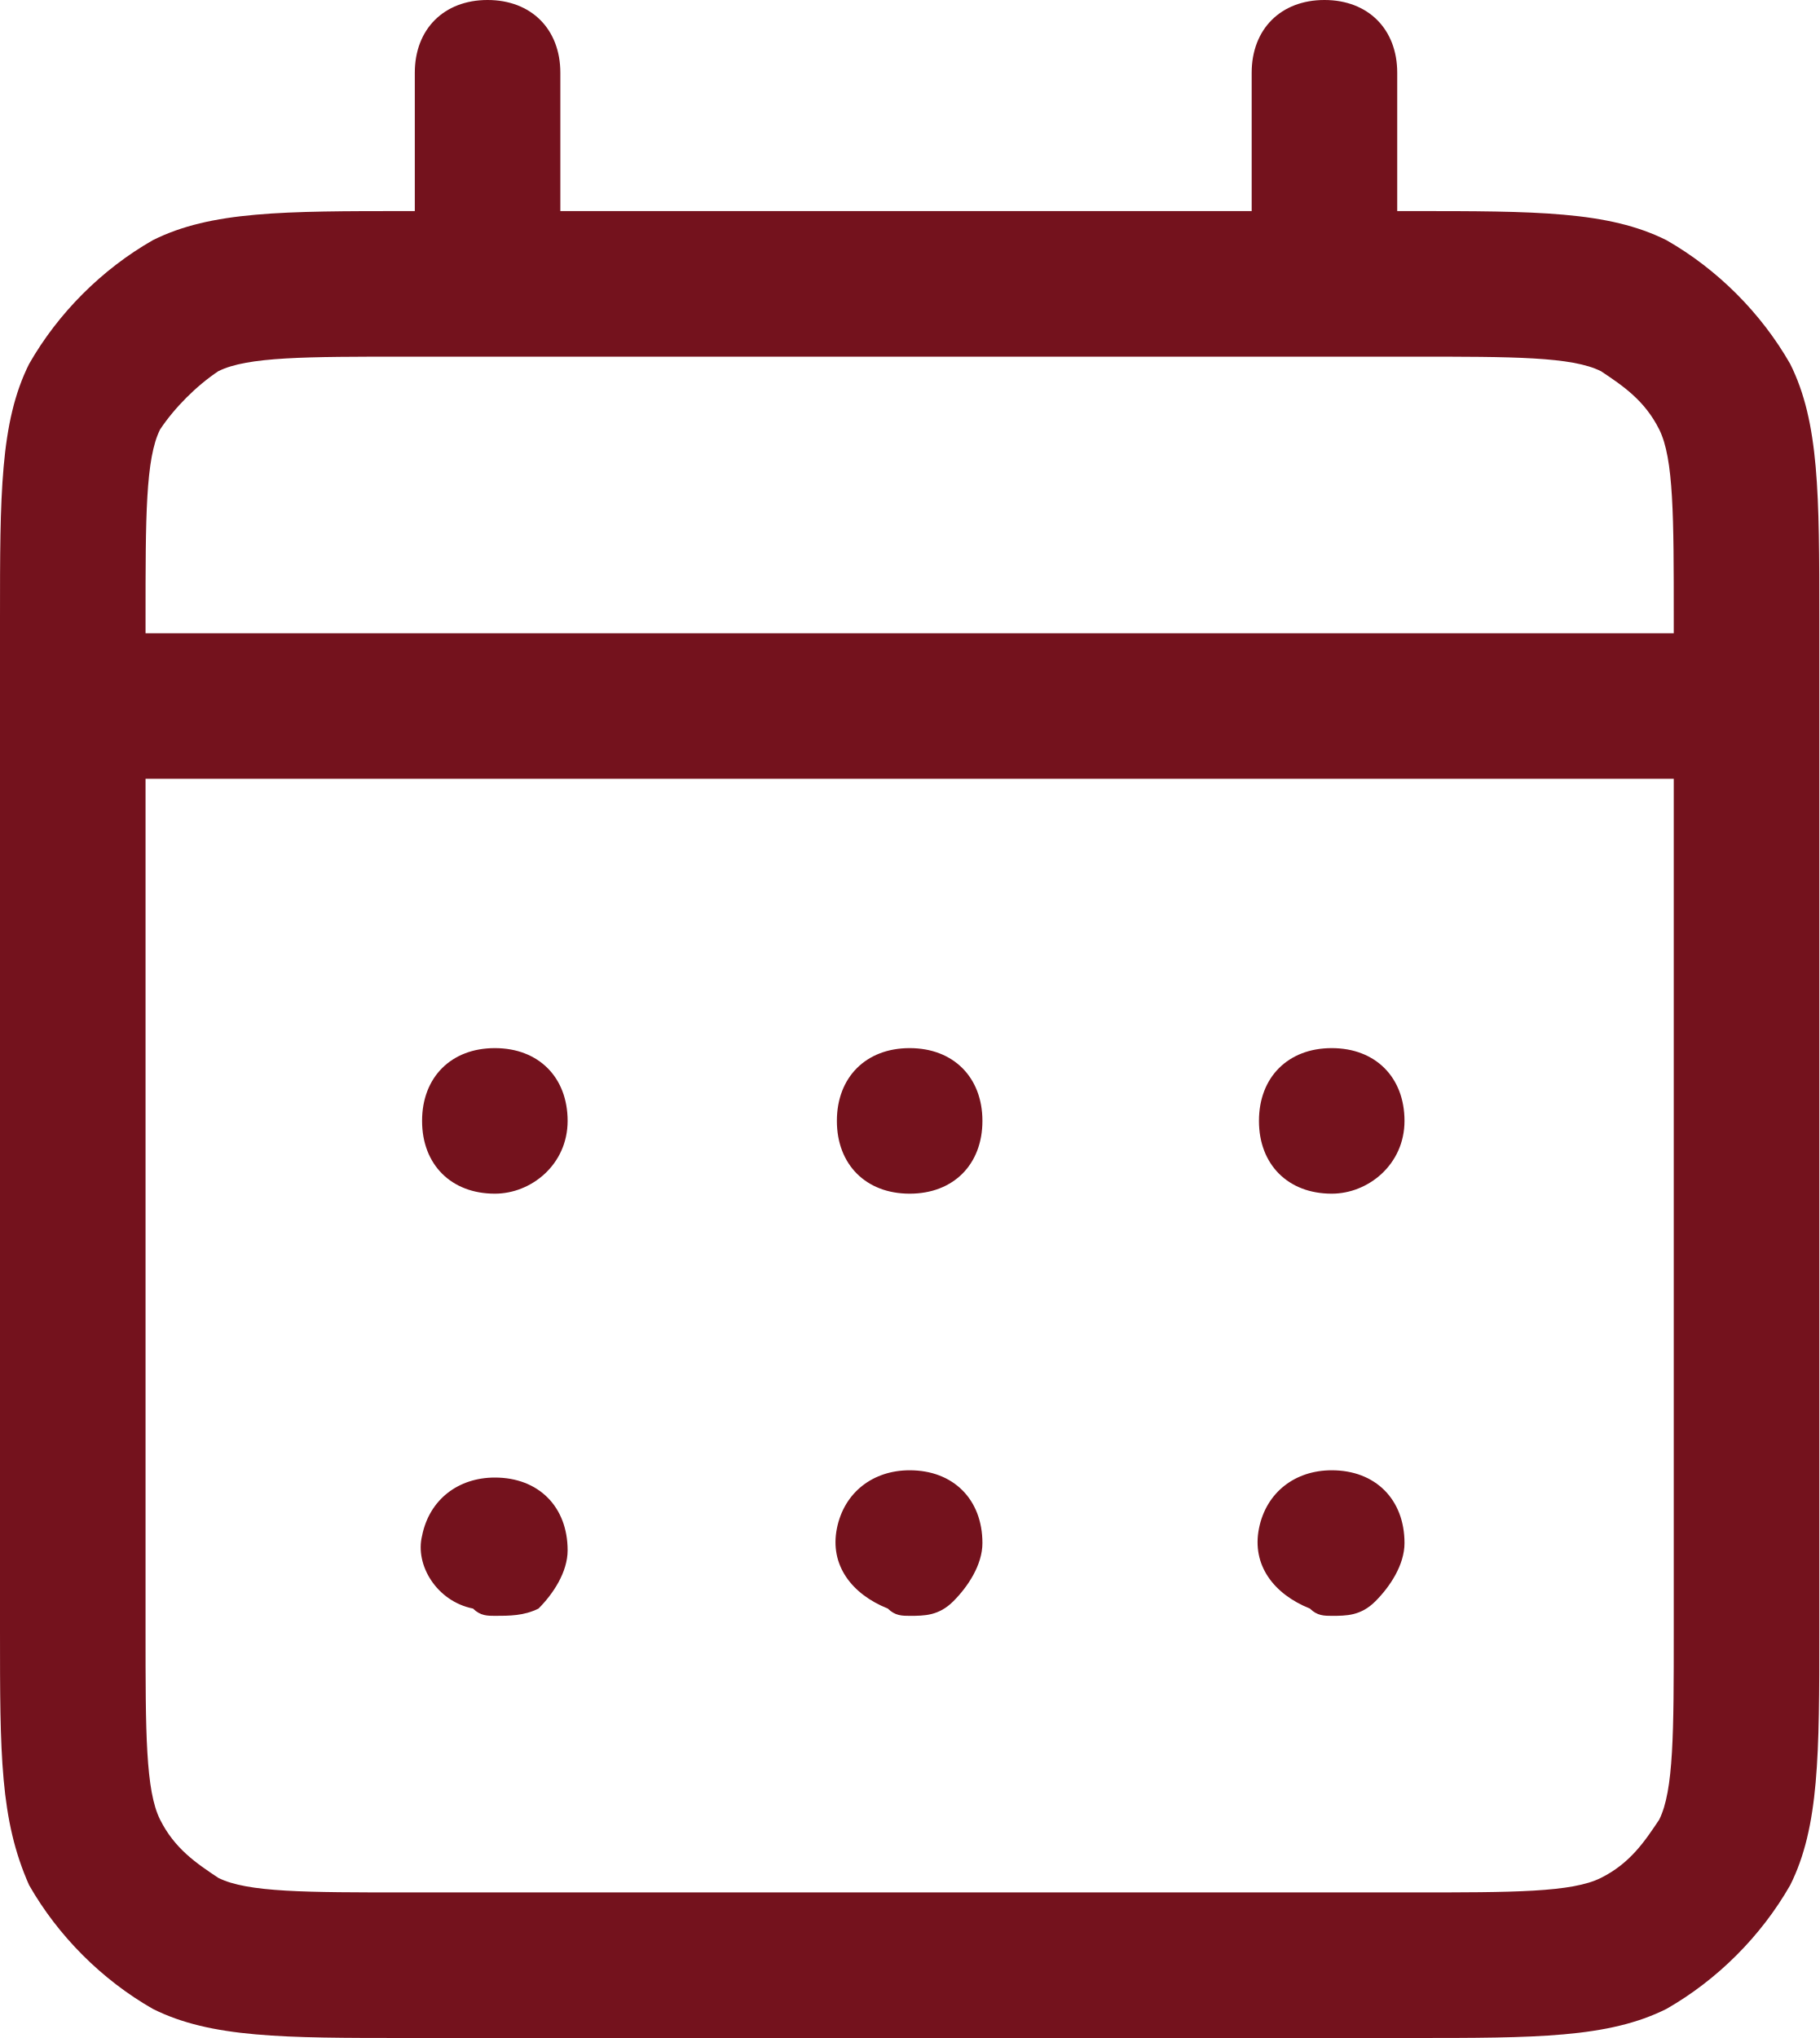
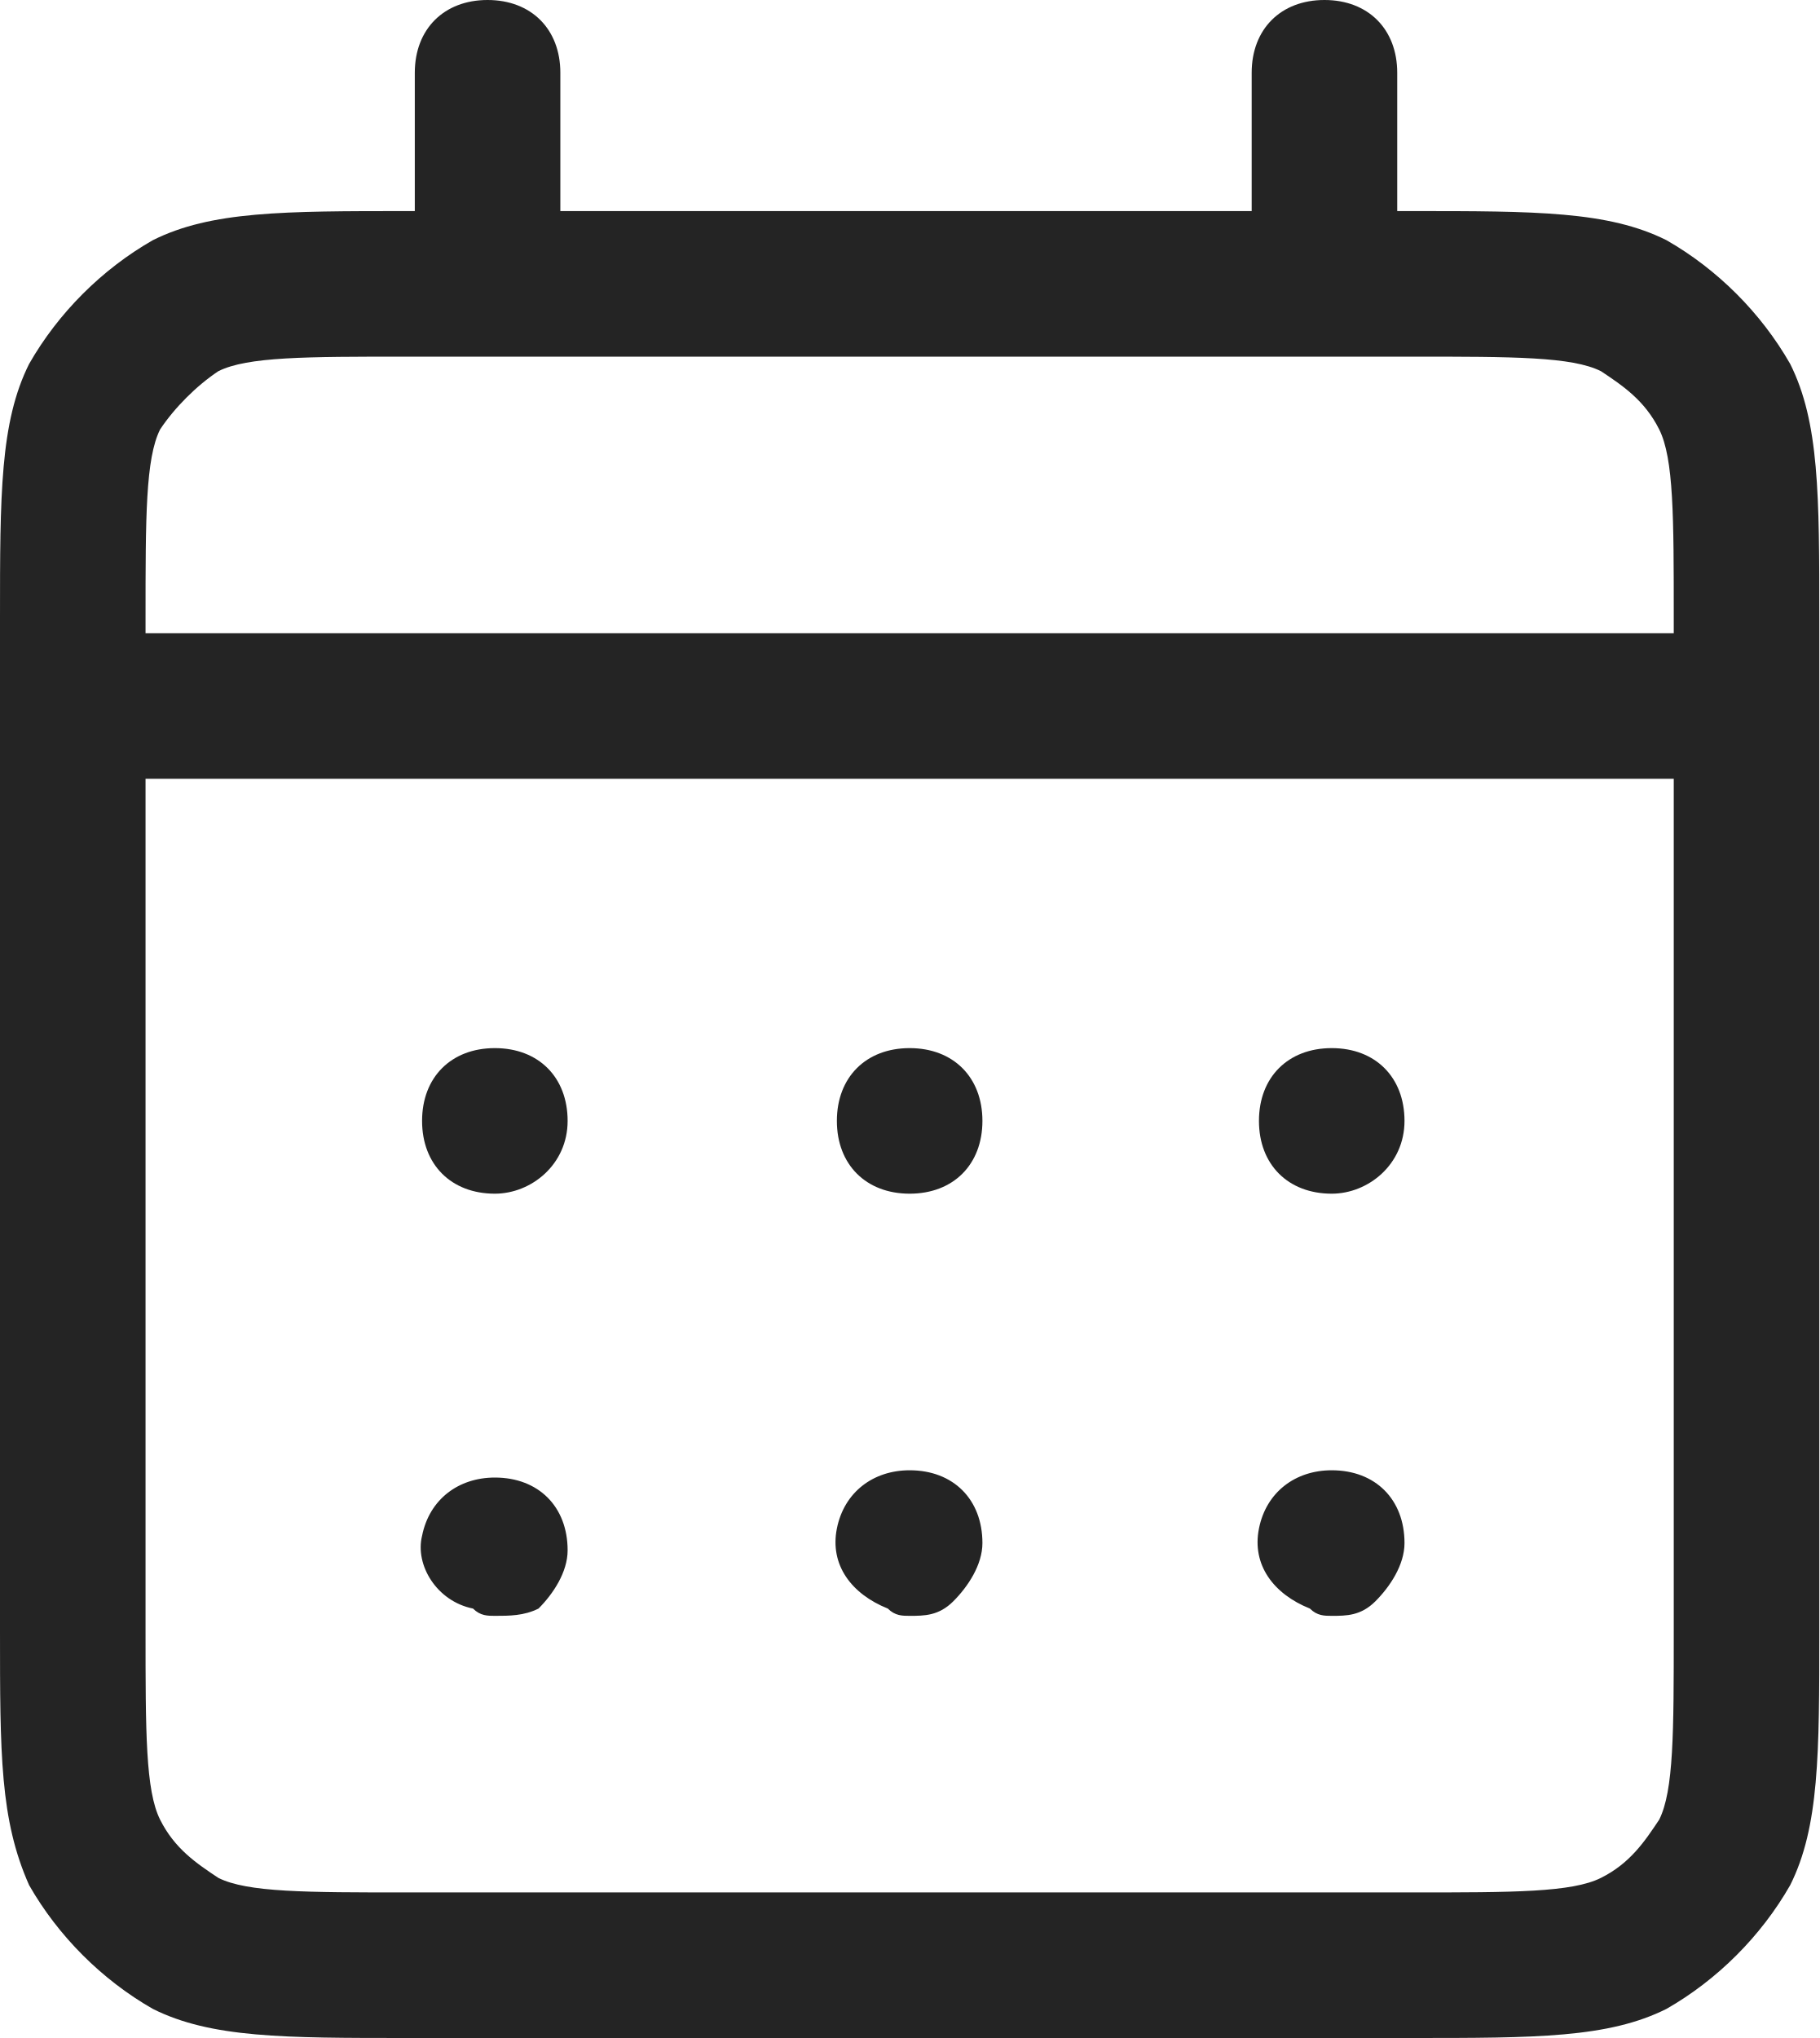
<svg xmlns="http://www.w3.org/2000/svg" version="1.1" id="Livello_1" x="0px" y="0px" viewBox="0 0 25 28" style="enable-background:new 0 0 25 28;" xml:space="preserve">
  <style type="text/css">
- 	.st0{fill:#74121D;}
+ 	.st0{fill:#232323fe;}
</style>
  <g>
    <path class="st0" d="M19.4,28H5.6c-1.7,0-2.7,0-3.5-0.4c-0.7-0.4-1.3-1-1.7-1.7C0,25,0,24.1,0,22.4V8.5C0,6.8,0,5.8,0.4,5   c0.4-0.7,1-1.3,1.7-1.7c0.8-0.4,1.8-0.4,3.5-0.4h0.1V1c0-0.6,0.4-1,1-1s1,0.4,1,1v1.9h9.5V1c0-0.6,0.4-1,1-1s1,0.4,1,1v1.9h0.2   c1.7,0,2.7,0,3.5,0.4c0.7,0.4,1.3,1,1.7,1.7C25,5.8,25,6.8,25,8.5v13.9c0,1.7,0,2.7-0.4,3.5c-0.4,0.7-1,1.3-1.7,1.7   C22.1,28,21.1,28,19.4,28z M2,10.7v11.7c0,1.4,0,2.2,0.2,2.6c0.2,0.4,0.5,0.6,0.8,0.8C3.4,26,4.2,26,5.6,26h13.8   c1.4,0,2.2,0,2.6-0.2c0.4-0.2,0.6-0.5,0.8-0.8c0.2-0.4,0.2-1.2,0.2-2.6V10.7H2z M2,8.7h21V8.5c0-1.4,0-2.2-0.2-2.6   c-0.2-0.4-0.5-0.6-0.8-0.8c-0.4-0.2-1.2-0.2-2.6-0.2H5.6c-1.4,0-2.2,0-2.6,0.2C2.7,5.3,2.4,5.6,2.2,5.9C2,6.3,2,7.1,2,8.5V8.7z    M18.3,22.2c-0.1,0-0.2,0-0.3-0.1c-0.5-0.2-0.8-0.6-0.7-1.1c0.1-0.5,0.5-0.8,1-0.8h0c0.6,0,1,0.4,1,1c0,0.3-0.2,0.6-0.4,0.8   C18.7,22.2,18.5,22.2,18.3,22.2z M12.5,22.2c-0.1,0-0.2,0-0.3-0.1c-0.5-0.2-0.8-0.6-0.7-1.1c0.1-0.5,0.5-0.8,1-0.8h0   c0.6,0,1,0.4,1,1c0,0.3-0.2,0.6-0.4,0.8C12.9,22.2,12.7,22.2,12.5,22.2z M6.8,22.2c-0.1,0-0.2,0-0.3-0.1C6,22,5.7,21.5,5.8,21.1   c0.1-0.5,0.5-0.8,1-0.8h0c0.6,0,1,0.4,1,1c0,0.3-0.2,0.6-0.4,0.8C7.2,22.2,7,22.2,6.8,22.2z M18.3,16.4c-0.6,0-1-0.4-1-1   c0-0.6,0.4-1,1-1s1,0.4,1,1v0C19.3,16,18.8,16.4,18.3,16.4z M12.5,16.4c-0.6,0-1-0.4-1-1c0-0.6,0.4-1,1-1h0c0.6,0,1,0.4,1,1   C13.5,16,13.1,16.4,12.5,16.4z M6.8,16.4c-0.6,0-1-0.4-1-1c0-0.6,0.4-1,1-1h0c0.6,0,1,0.4,1,1C7.8,16,7.3,16.4,6.8,16.4z" />
  </g>
</svg>
